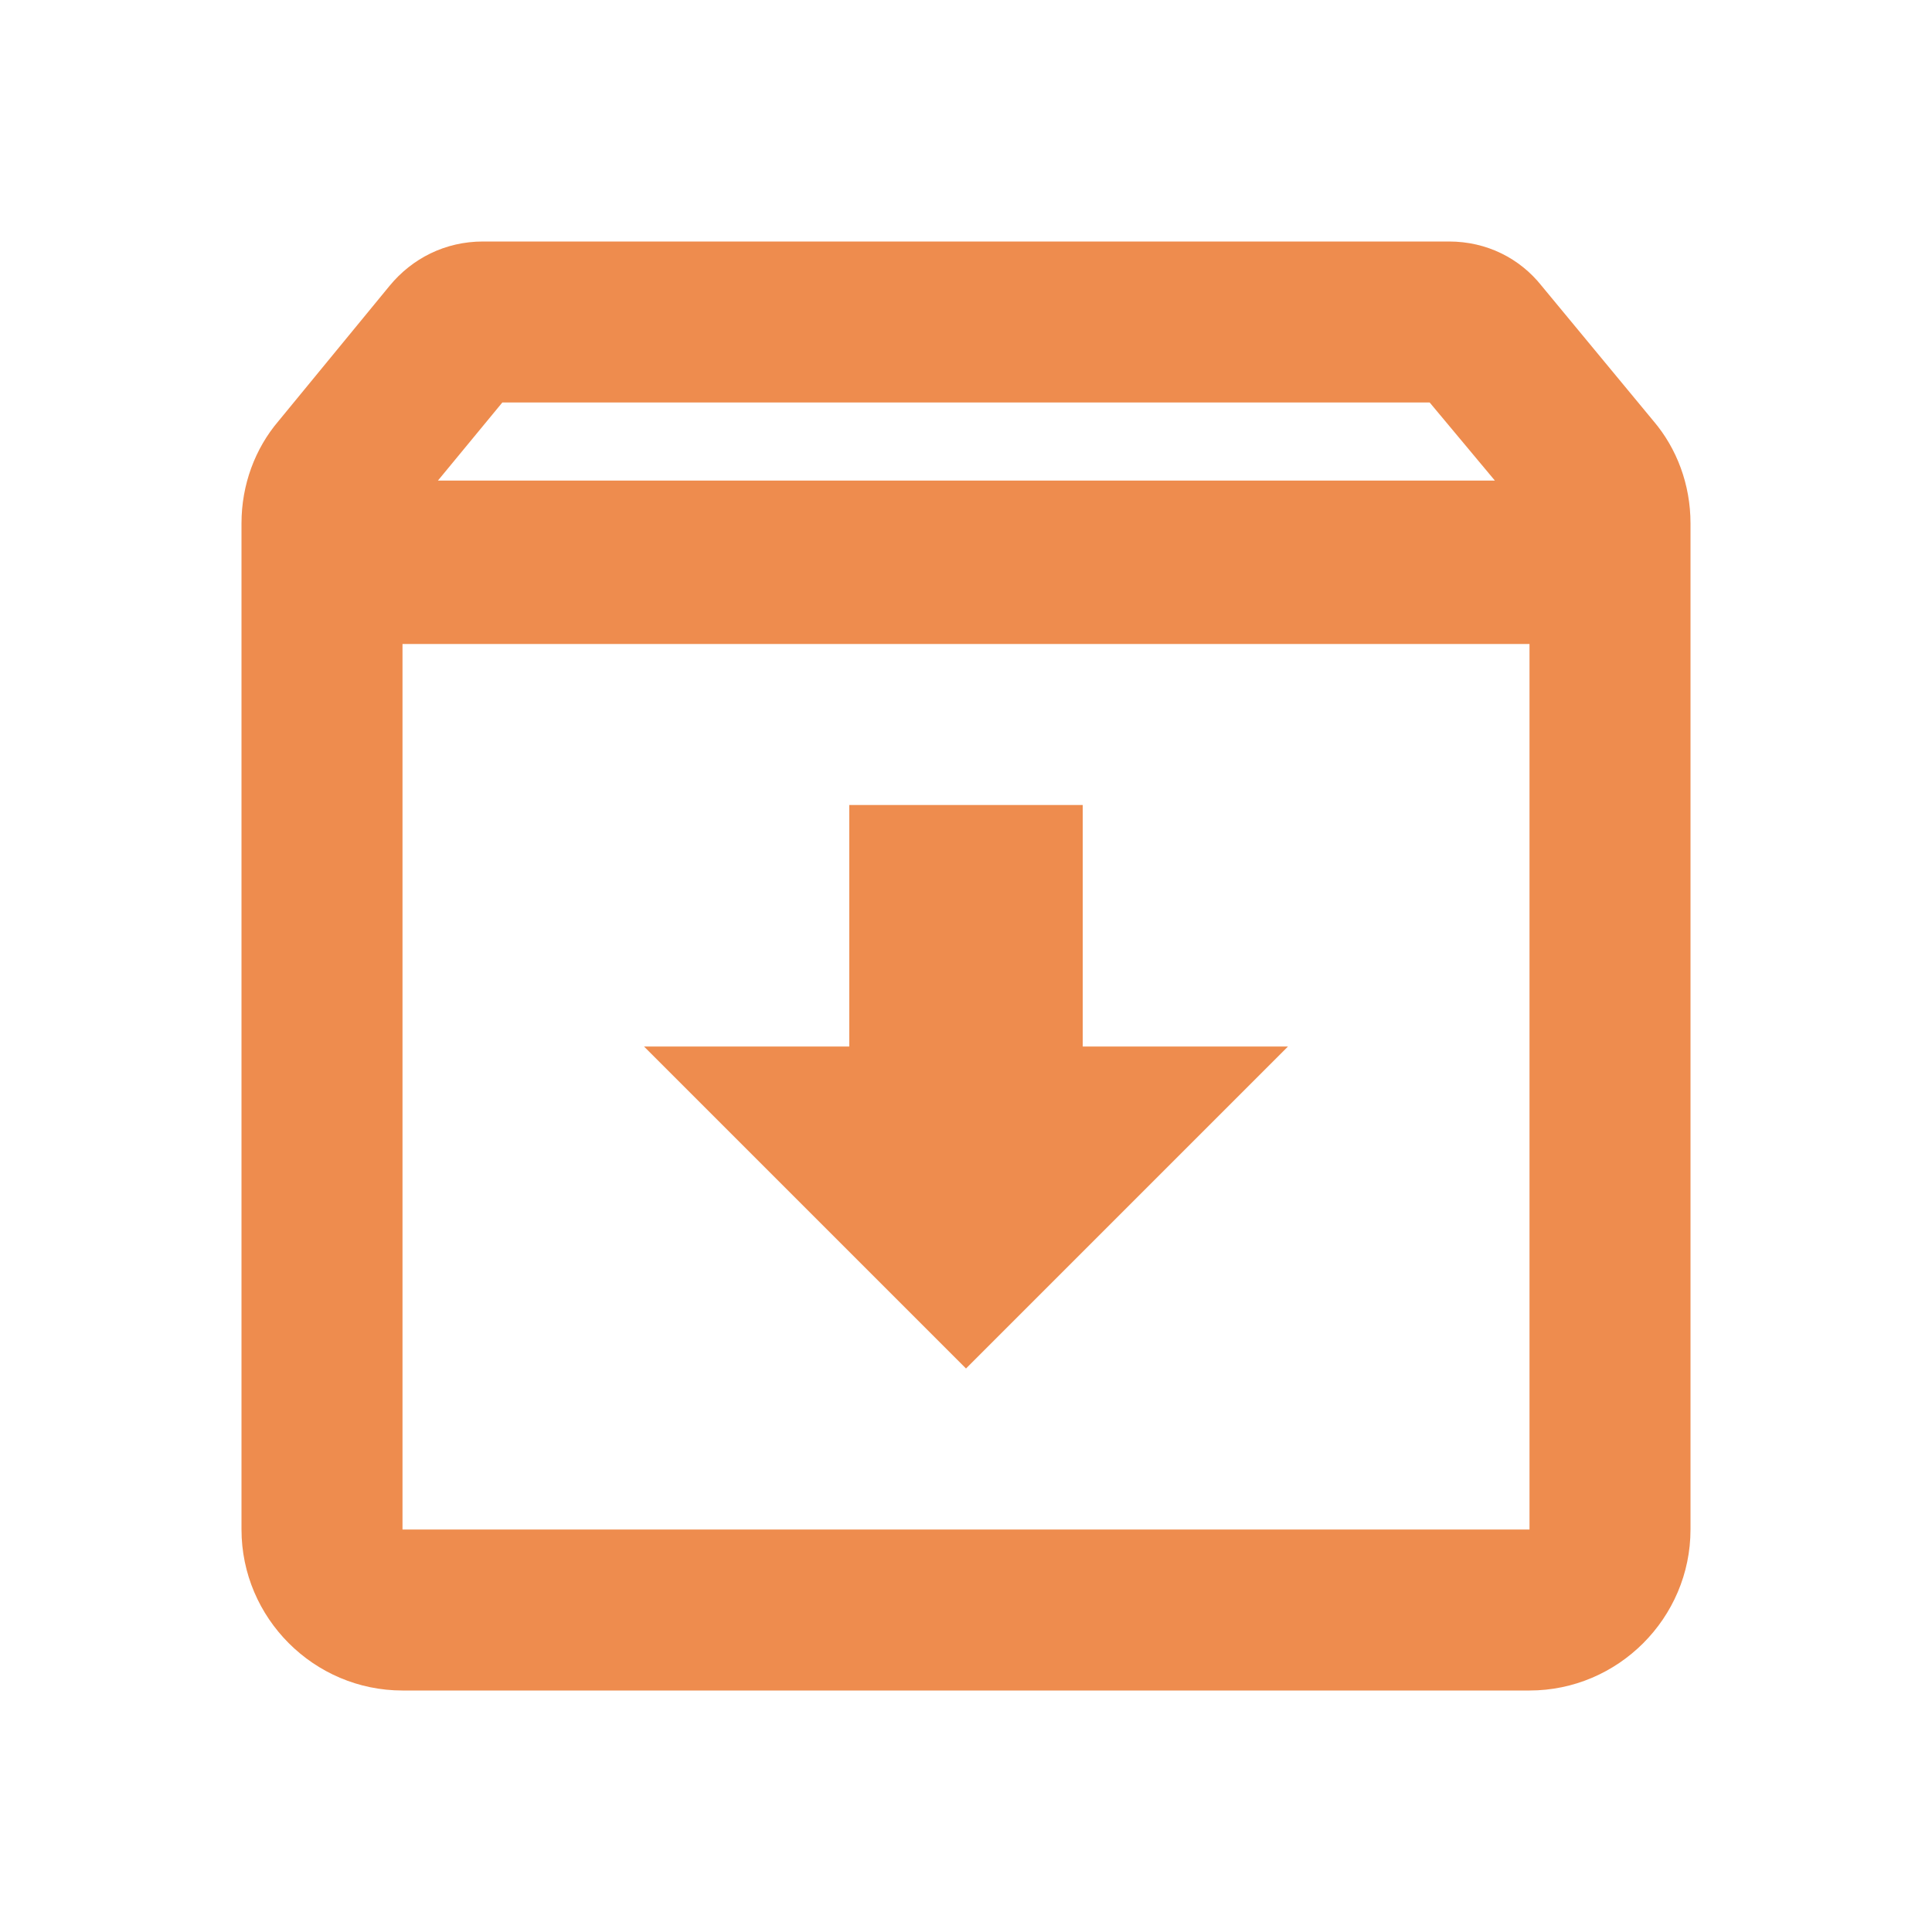
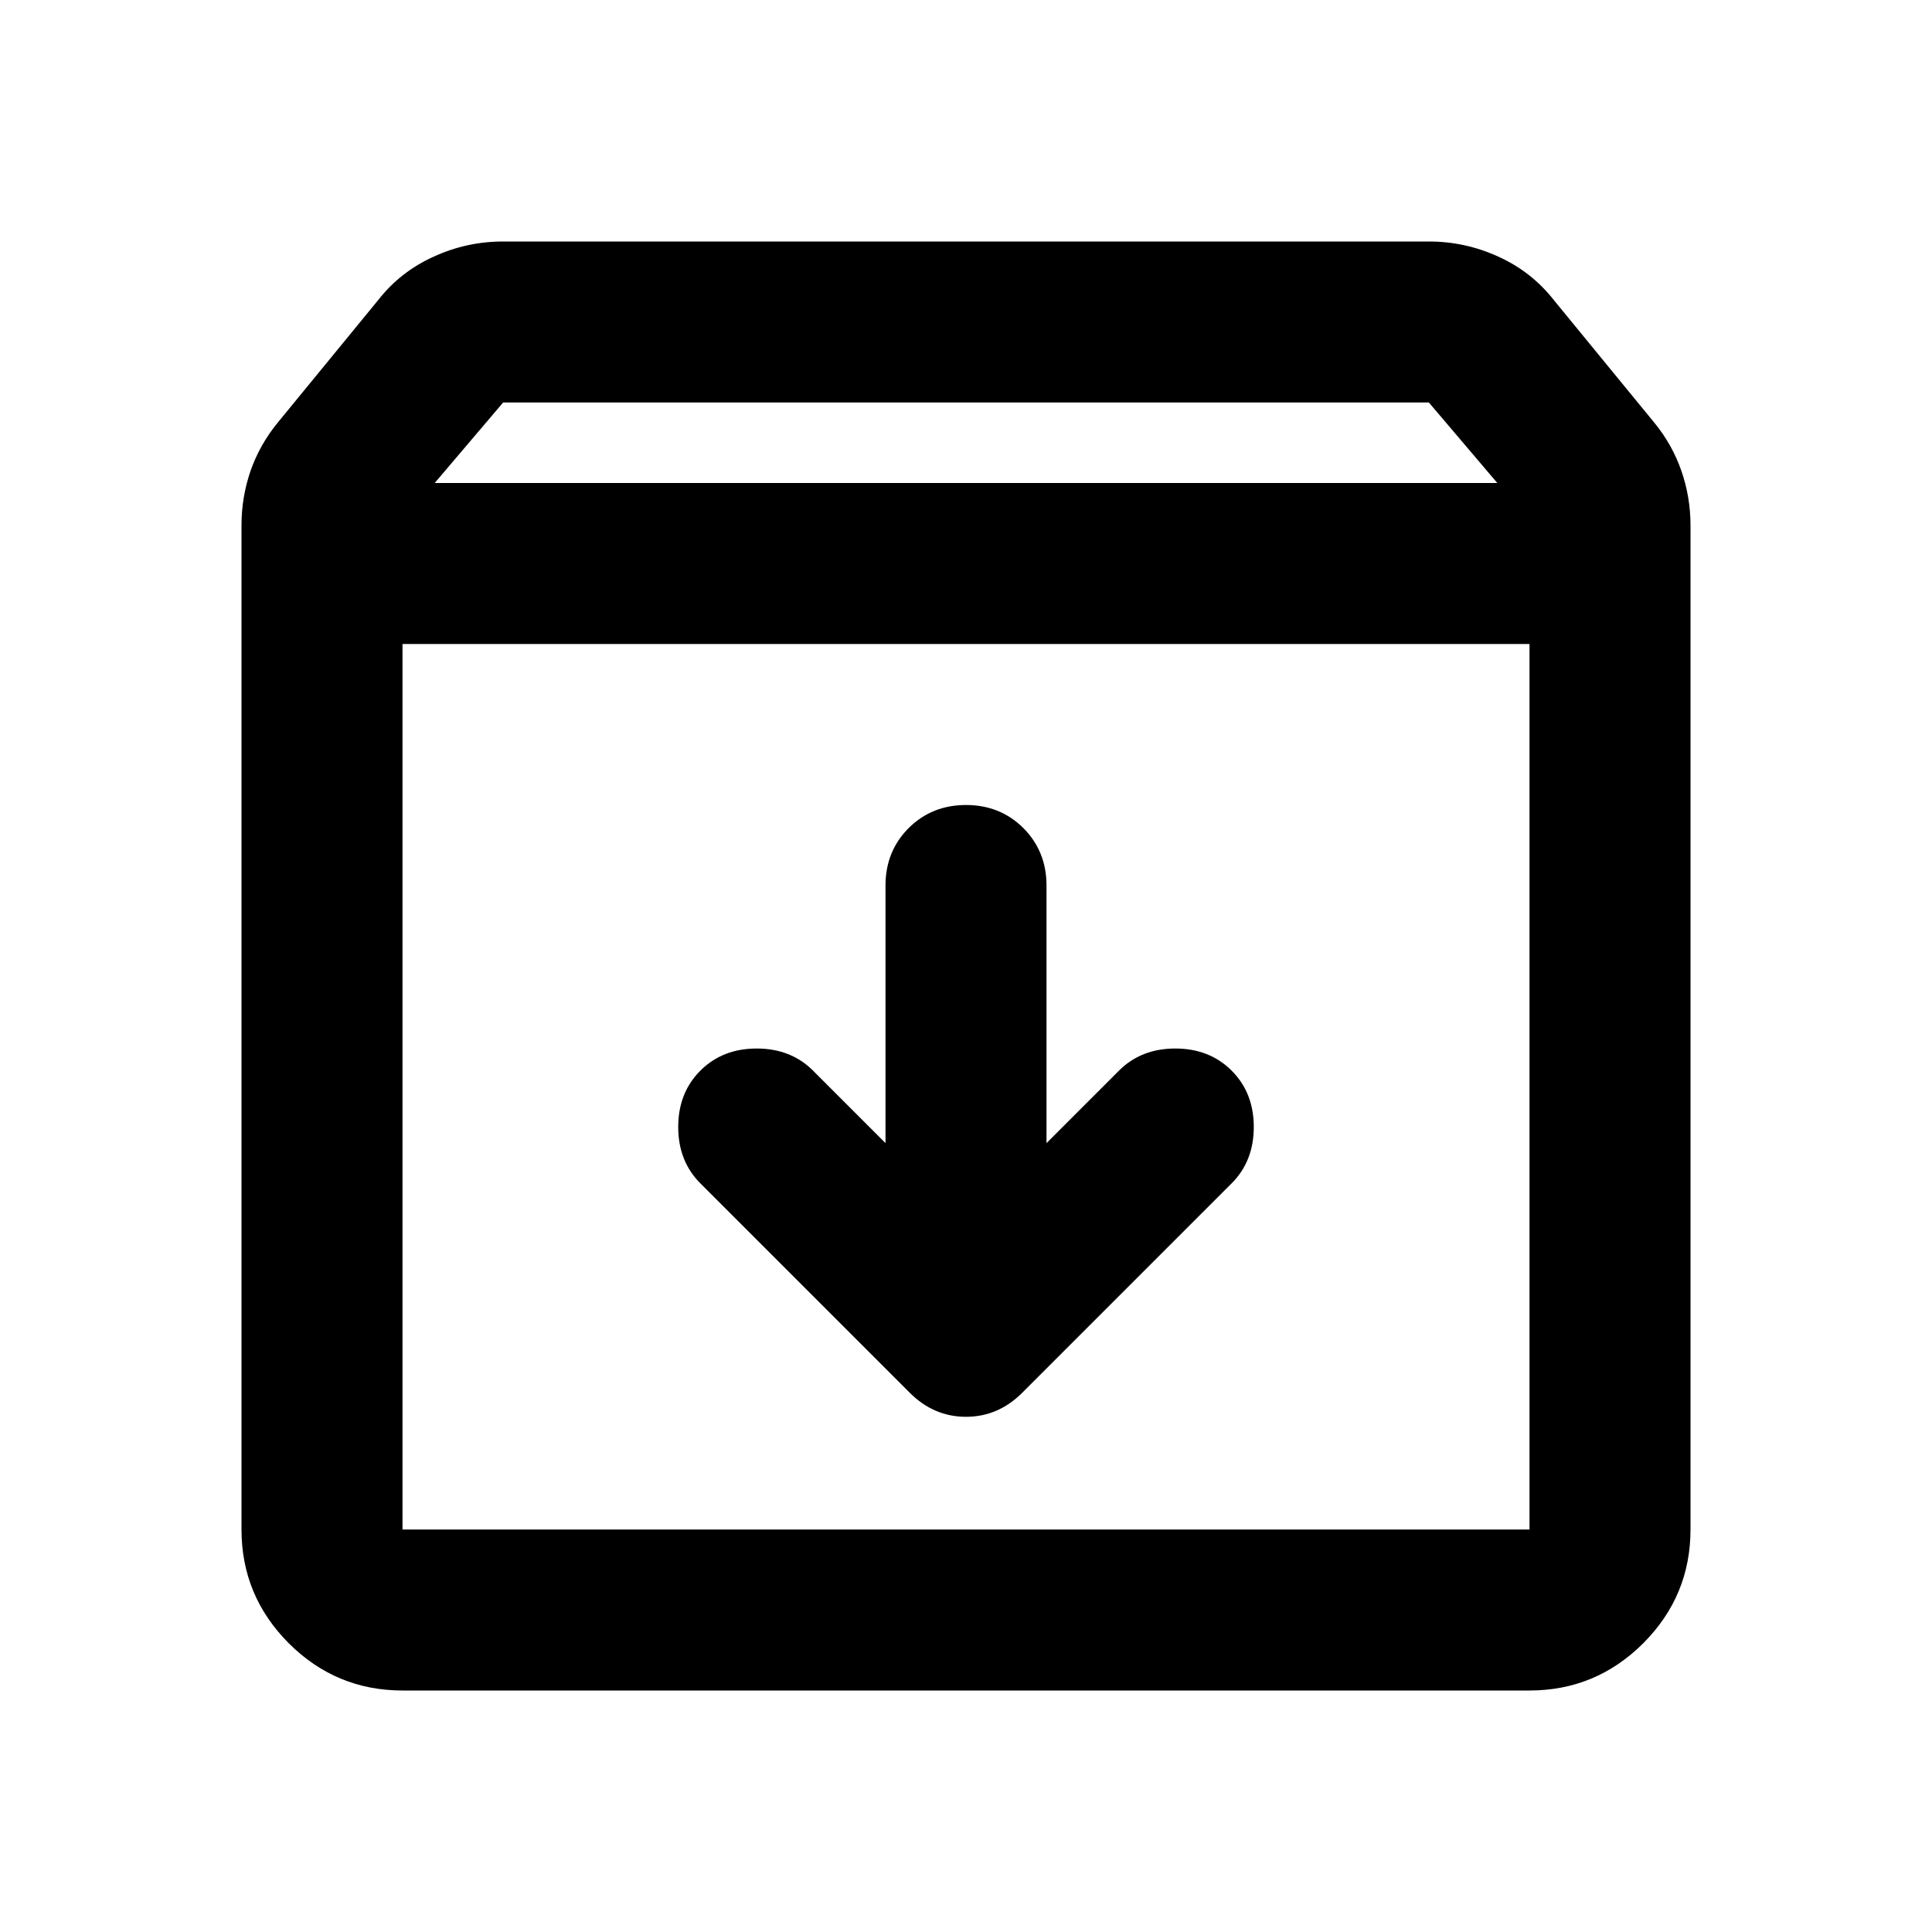
- <svg xmlns="http://www.w3.org/2000/svg" width="24px" height="24px" viewBox="0 0 24 24" version="1.1">
-   <g id="icons/archive" stroke="none" stroke-width="1" fill="none" fill-rule="evenodd">
-     <g id="archive-24px">
-       <polygon id="Path" points="0 0 24 0 24 24 0 24" />
-       <path d="M20.54,5.23 L19.15,3.55 C18.88,3.21 18.47,3 18,3 L6,3 C5.53,3 5.12,3.21 4.84,3.55 L3.46,5.23 C3.17,5.57 3,6.02 3,6.5 L3,19 C3,20.1 3.9,21 5,21 L19,21 C20.1,21 21,20.1 21,19 L21,6.5 C21,6.02 20.83,5.57 20.54,5.23 Z M6.24,5 L17.76,5 L18.57,5.97 L5.44,5.97 L6.24,5 Z M5,19 L5,8 L19,8 L19,19 L5,19 Z M13.45,10 L10.55,10 L10.55,13 L8,13 L12,17 L16,13 L13.45,13 L13.45,10 Z" id="Shape" fill="#EE8C4E" />
-     </g>
-   </g>
+ <svg xmlns="http://www.w3.org/2000/svg" width="24" height="24" viewBox="0 0 24 24" fill="currentColor">
+   <path d="M12 10C11.717 10 11.479 10.096 11.287 10.287C11.096 10.479 11 10.717 11 11V14.2L10.1 13.3C9.917 13.117 9.683 13.025 9.4 13.025C9.117 13.025 8.883 13.117 8.7 13.3C8.517 13.483 8.425 13.717 8.425 14C8.425 14.283 8.517 14.517 8.7 14.7L11.3 17.3C11.5 17.5 11.733 17.6 12 17.6C12.267 17.6 12.5 17.5 12.7 17.3L15.3 14.7C15.483 14.517 15.575 14.283 15.575 14C15.575 13.717 15.483 13.483 15.3 13.3C15.117 13.117 14.883 13.025 14.6 13.025C14.317 13.025 14.083 13.117 13.9 13.3L13 14.2V11C13 10.717 12.904 10.479 12.713 10.287C12.521 10.096 12.283 10 12 10ZM5 8V19H19V8H5ZM5 21C4.45 21 3.979 20.804 3.587 20.413C3.196 20.021 3 19.55 3 19V6.525C3 6.292 3.038 6.067 3.112 5.85C3.188 5.633 3.3 5.433 3.45 5.25L4.7 3.725C4.883 3.492 5.112 3.312 5.388 3.188C5.662 3.062 5.95 3 6.25 3H17.75C18.05 3 18.337 3.062 18.613 3.188C18.887 3.312 19.117 3.492 19.3 3.725L20.55 5.25C20.7 5.433 20.812 5.633 20.887 5.85C20.962 6.067 21 6.292 21 6.525V19C21 19.55 20.804 20.021 20.413 20.413C20.021 20.804 19.55 21 19 21H5ZM5.4 6H18.6L17.75 5H6.25L5.4 6Z" />
</svg>
